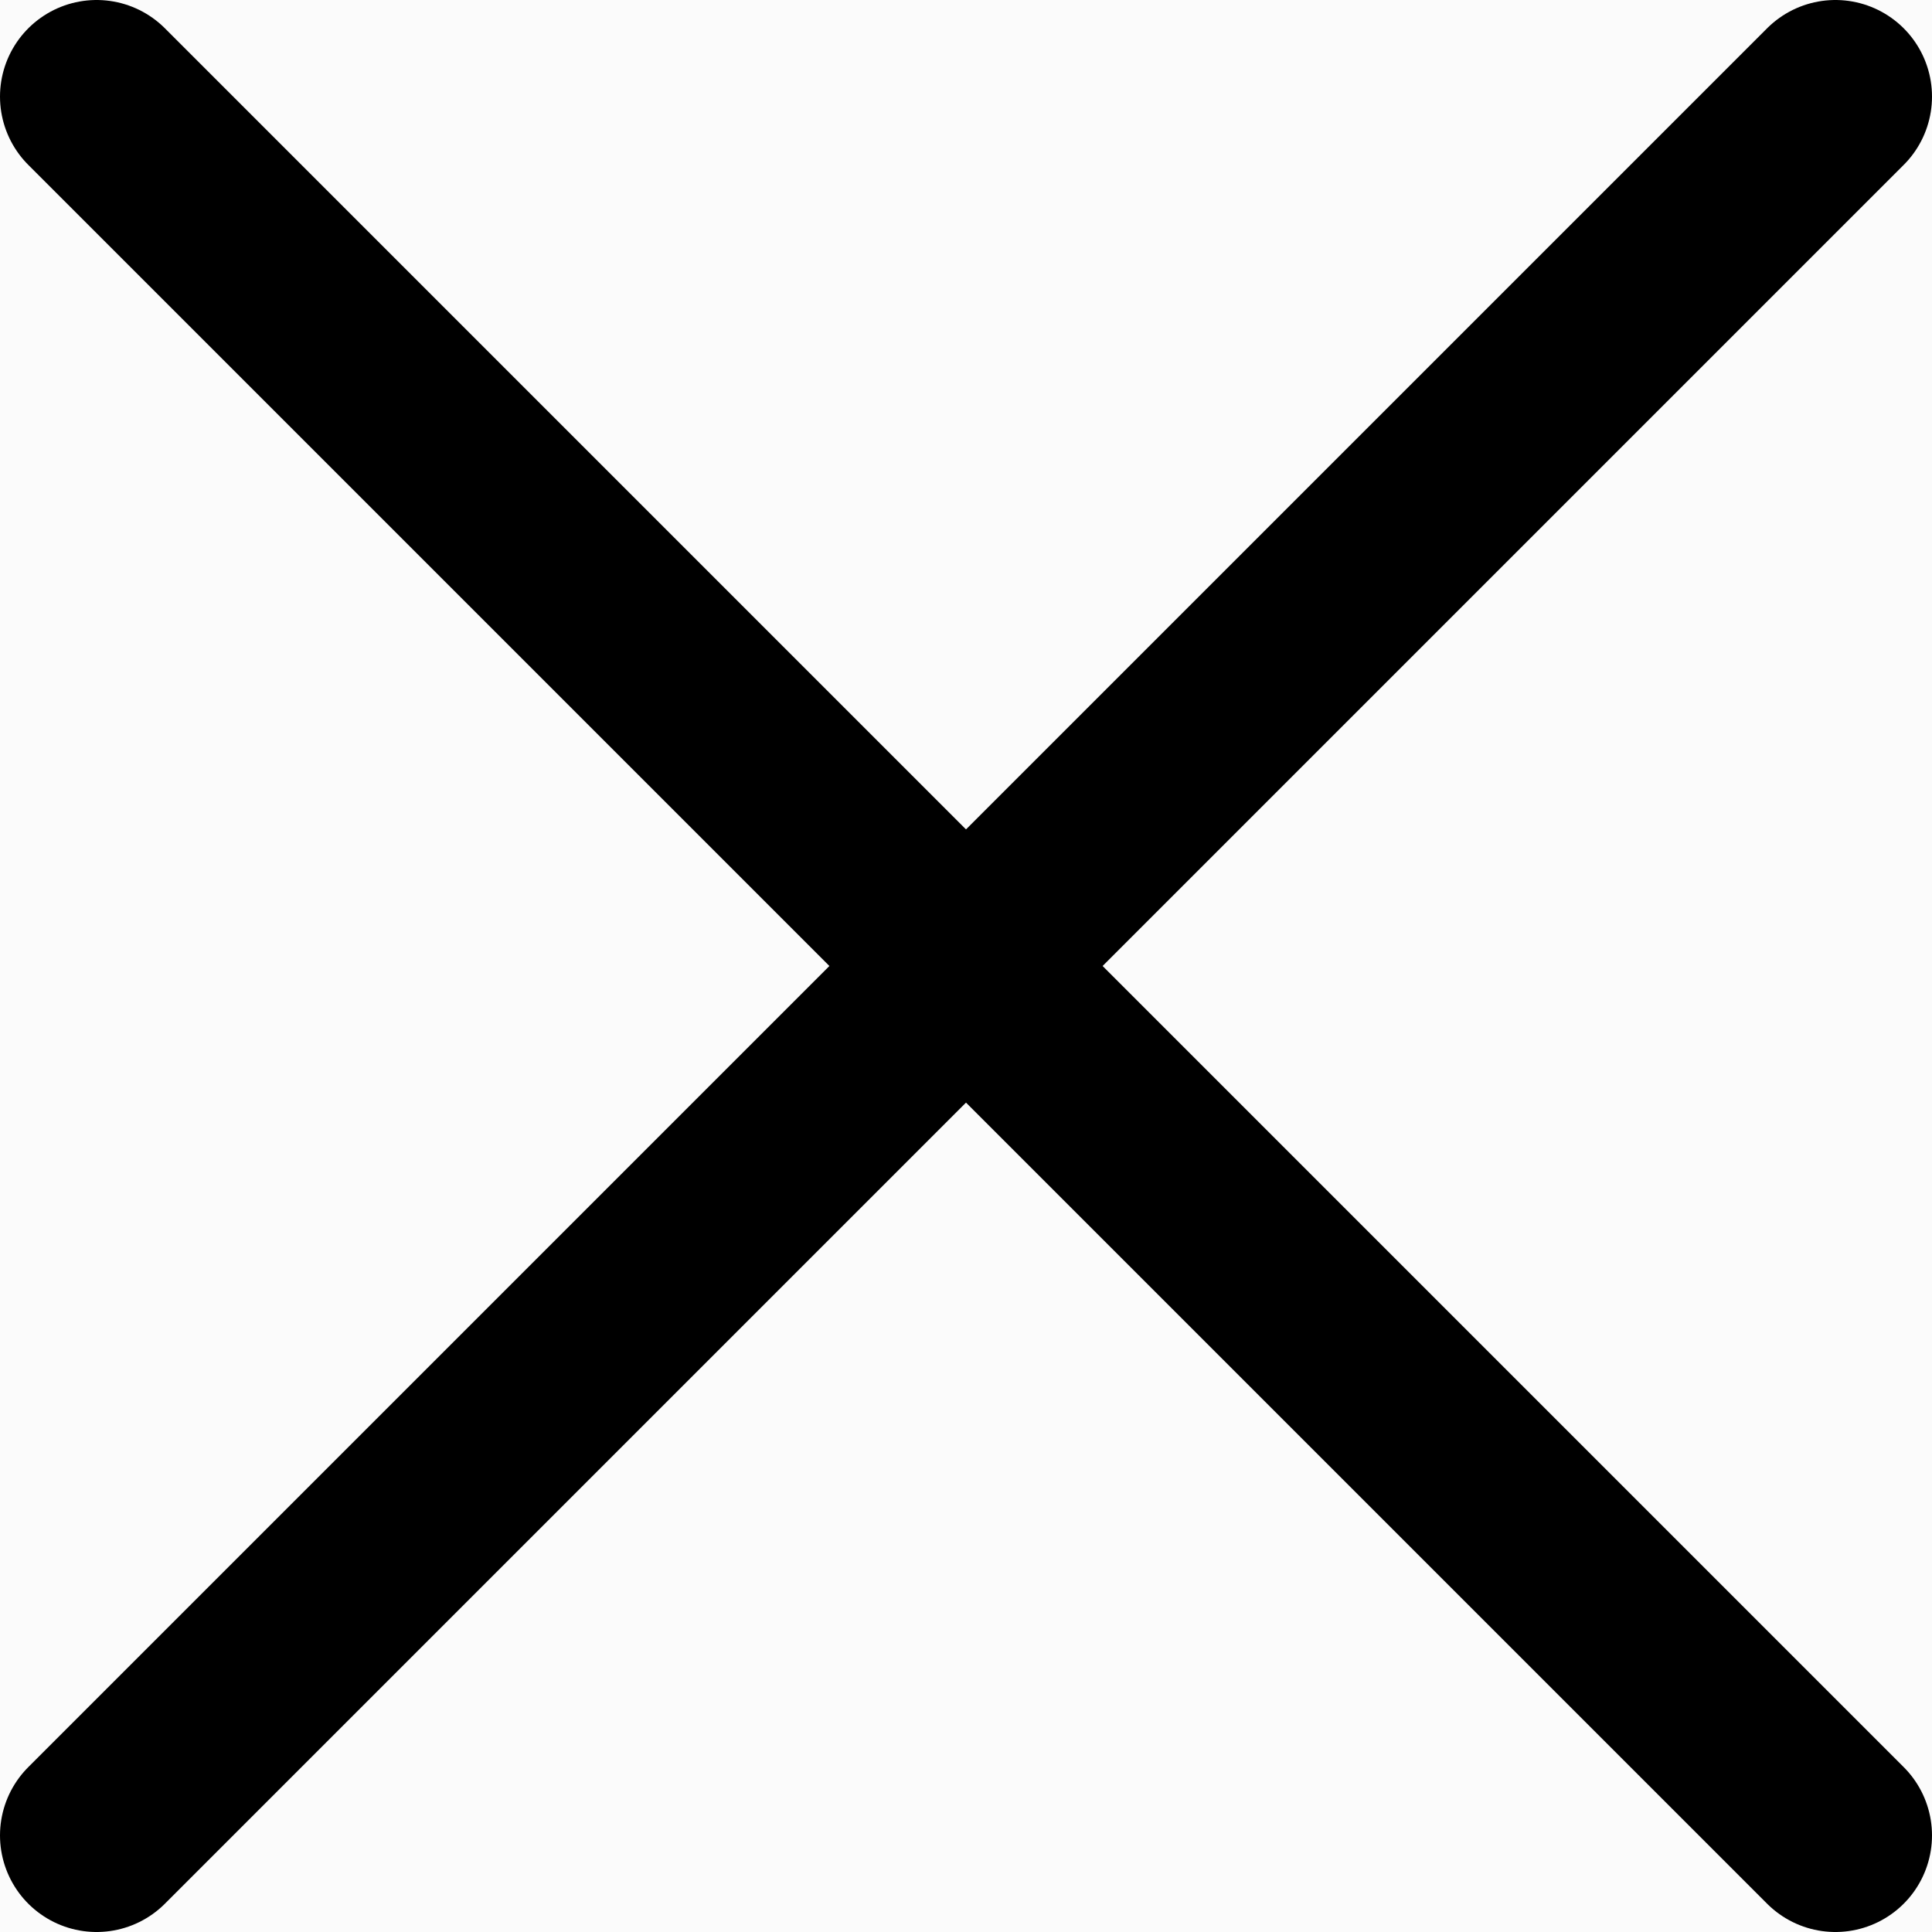
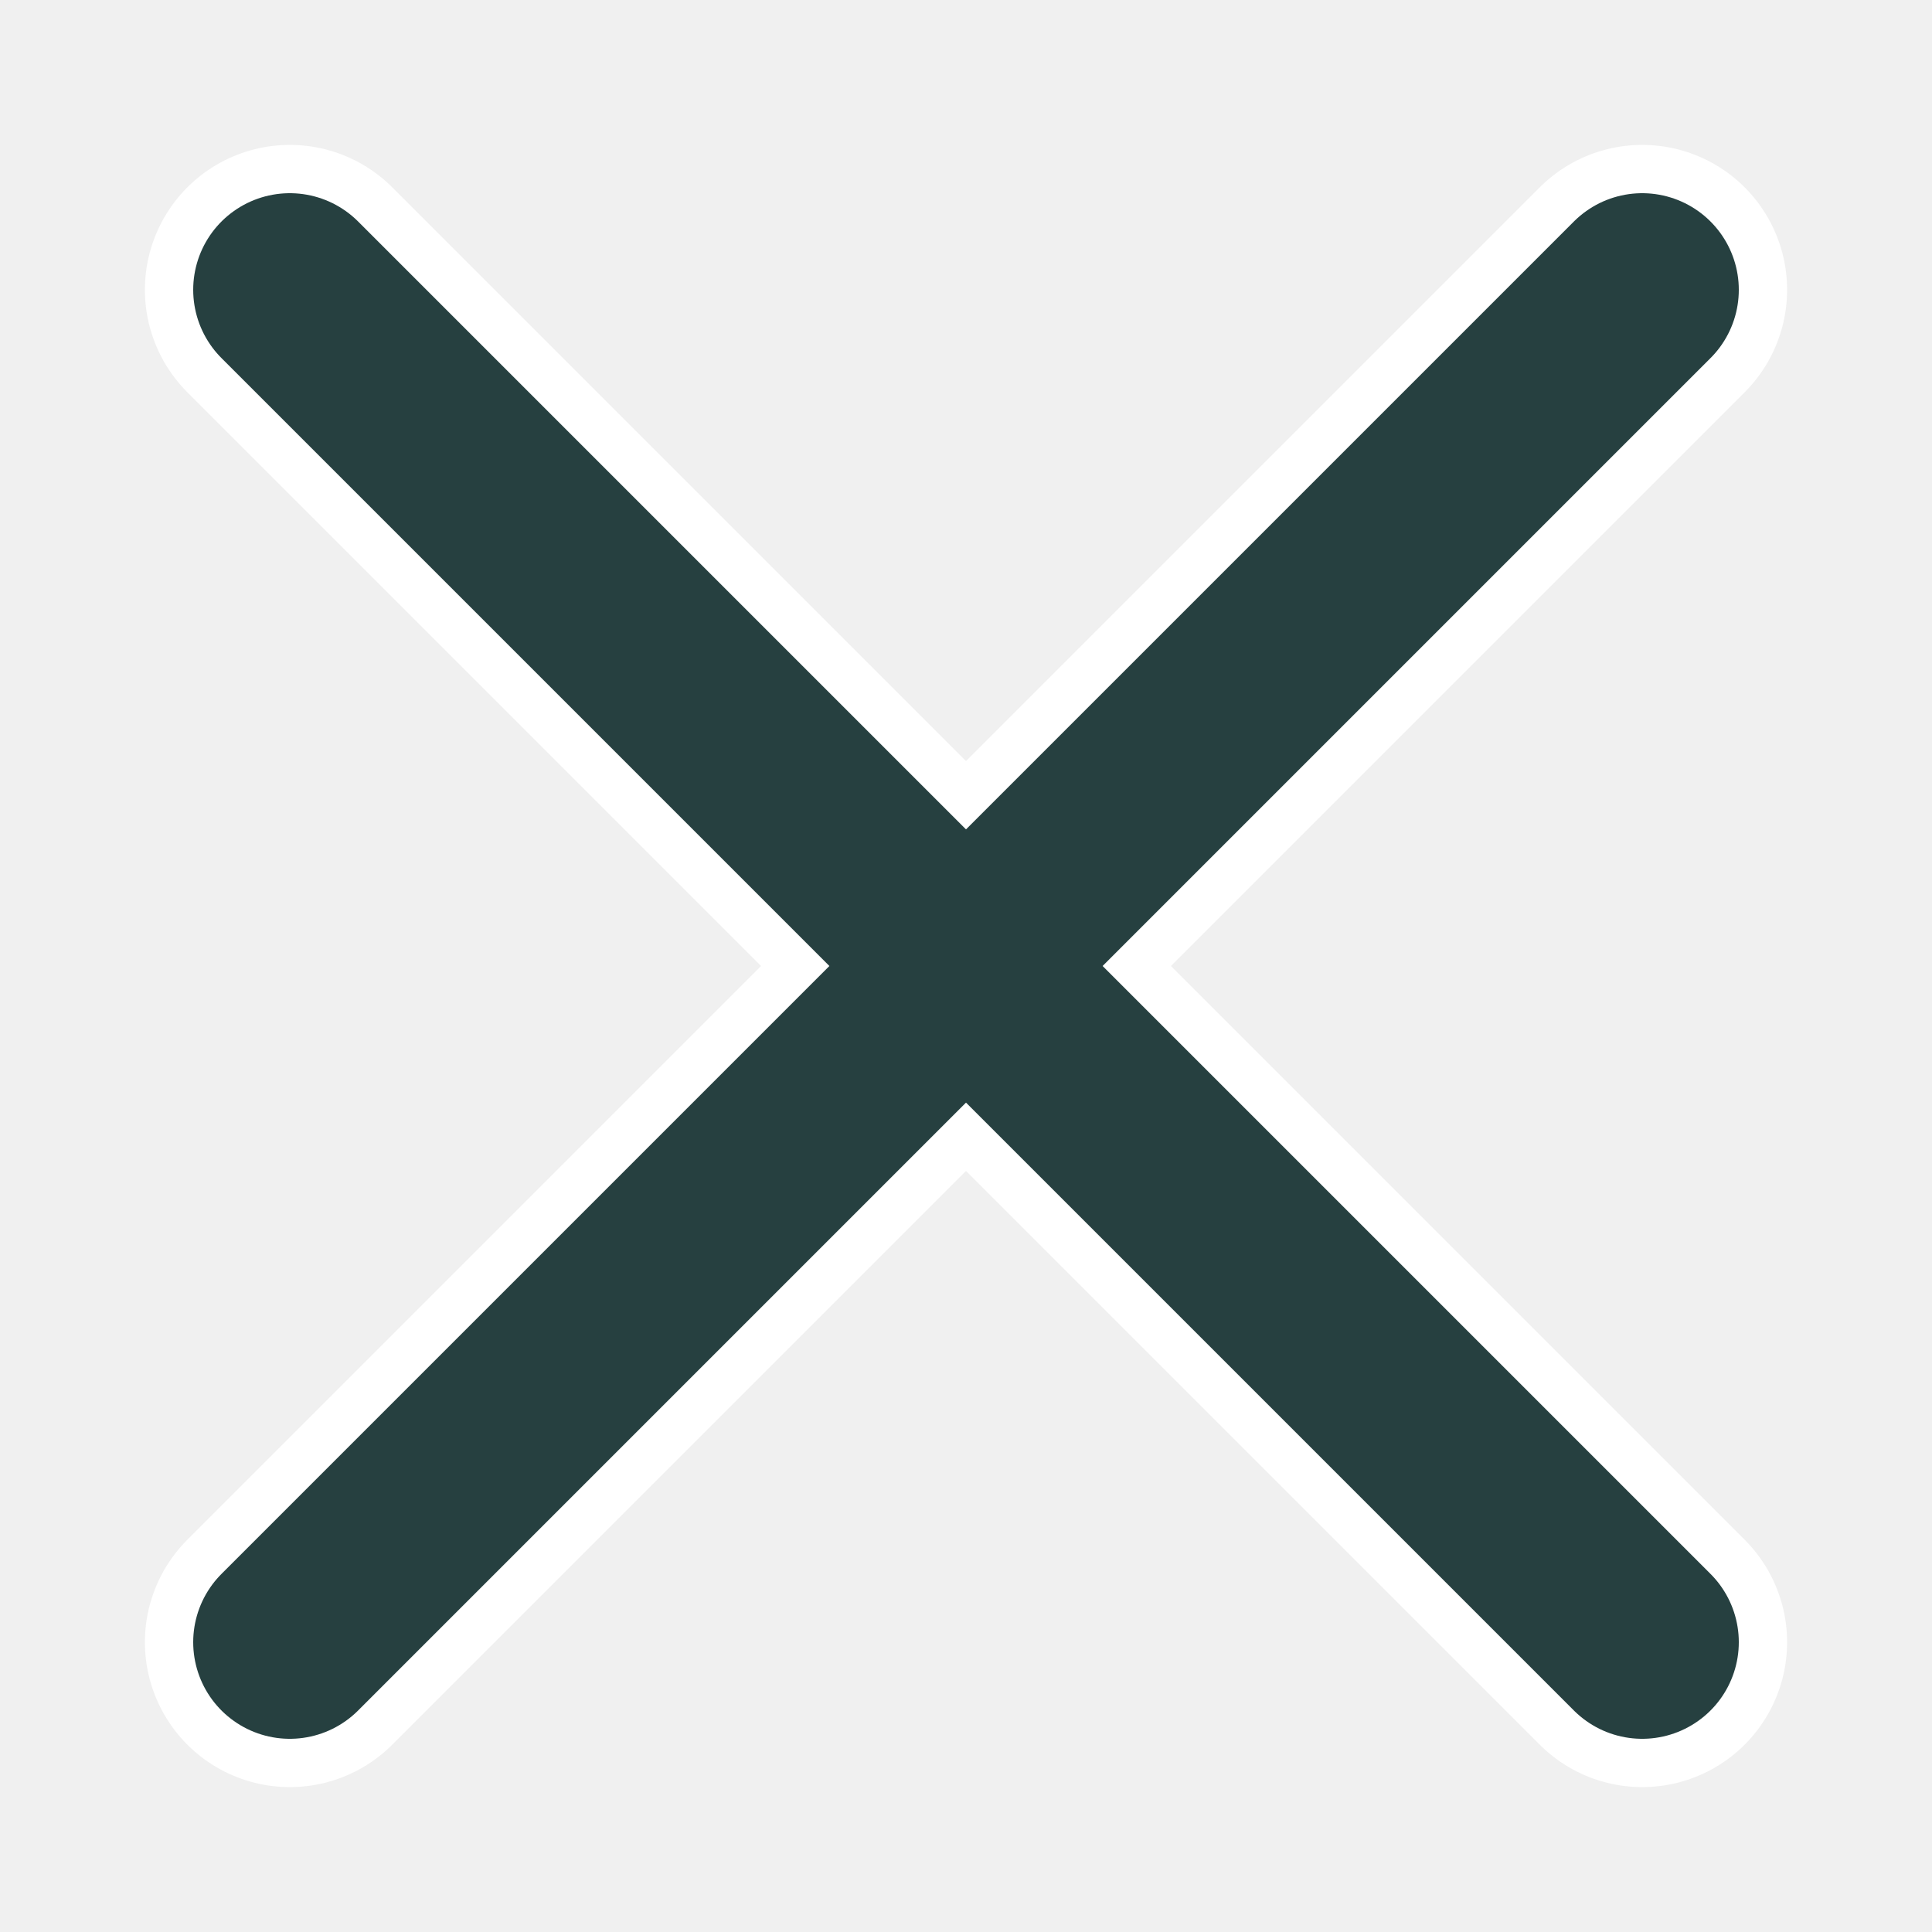
<svg xmlns="http://www.w3.org/2000/svg" viewBox="0 0 100 100">
-   <rect x="0%" y="0%" width="100%" height="100%" fill="rgba(255, 255, 255, 0.7)" />
-   <line x1="5%" y1="5%" x2="95%" y2="95%" stroke="black" stroke-linecap="round" stroke-width="10%" />
-   <line x1="5%" y1="95%" x2="95%" y2="5%" stroke="black" stroke-linecap="round" stroke-width="10%" />
+   <line x1="15%" y1="15%" x2="85%" y2="85%" stroke="white" stroke-linecap="round" stroke-width="15%" />
+   <line x1="15%" y1="85%" x2="85%" y2="15%" stroke="white" stroke-linecap="round" stroke-width="15%" />
+   <line x1="15%" y1="15%" x2="85%" y2="85%" stroke="rgb(38, 64, 64)" stroke-linecap="round" stroke-width="10%" />
+   <line x1="15%" y1="85%" x2="85%" y2="15%" stroke="rgb(38, 64, 64)" stroke-linecap="round" stroke-width="10%" />
</svg>
